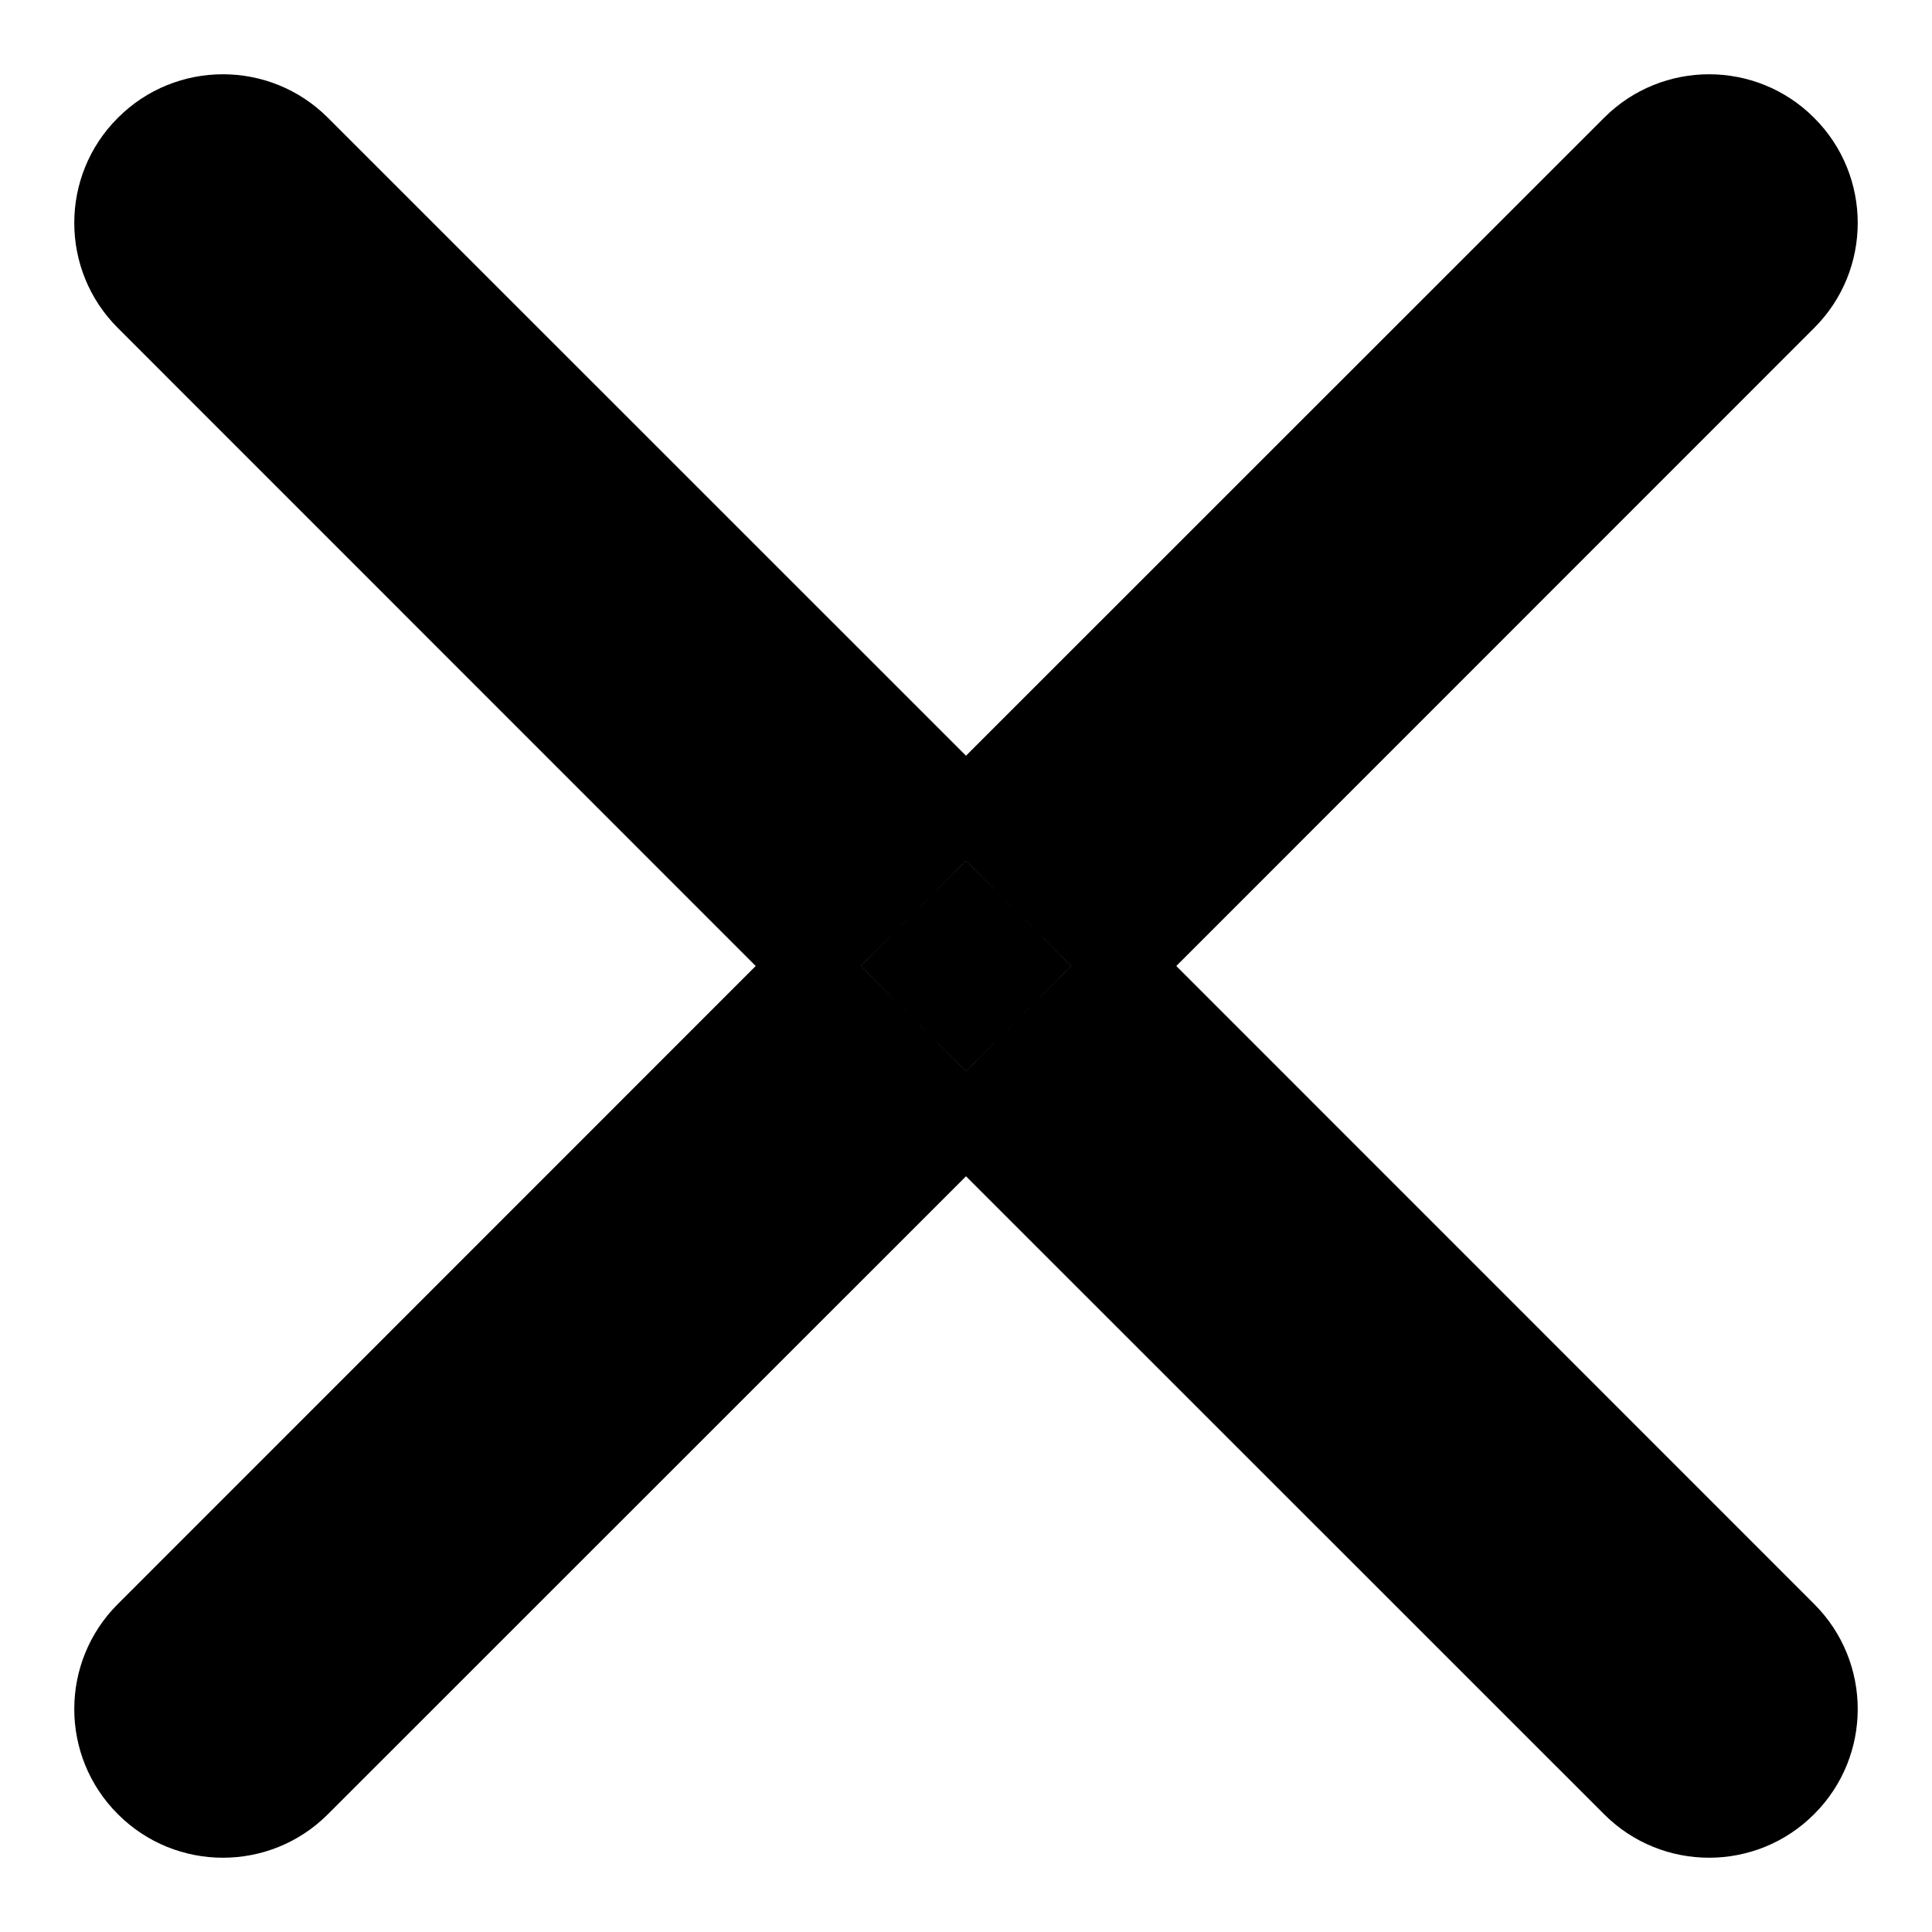
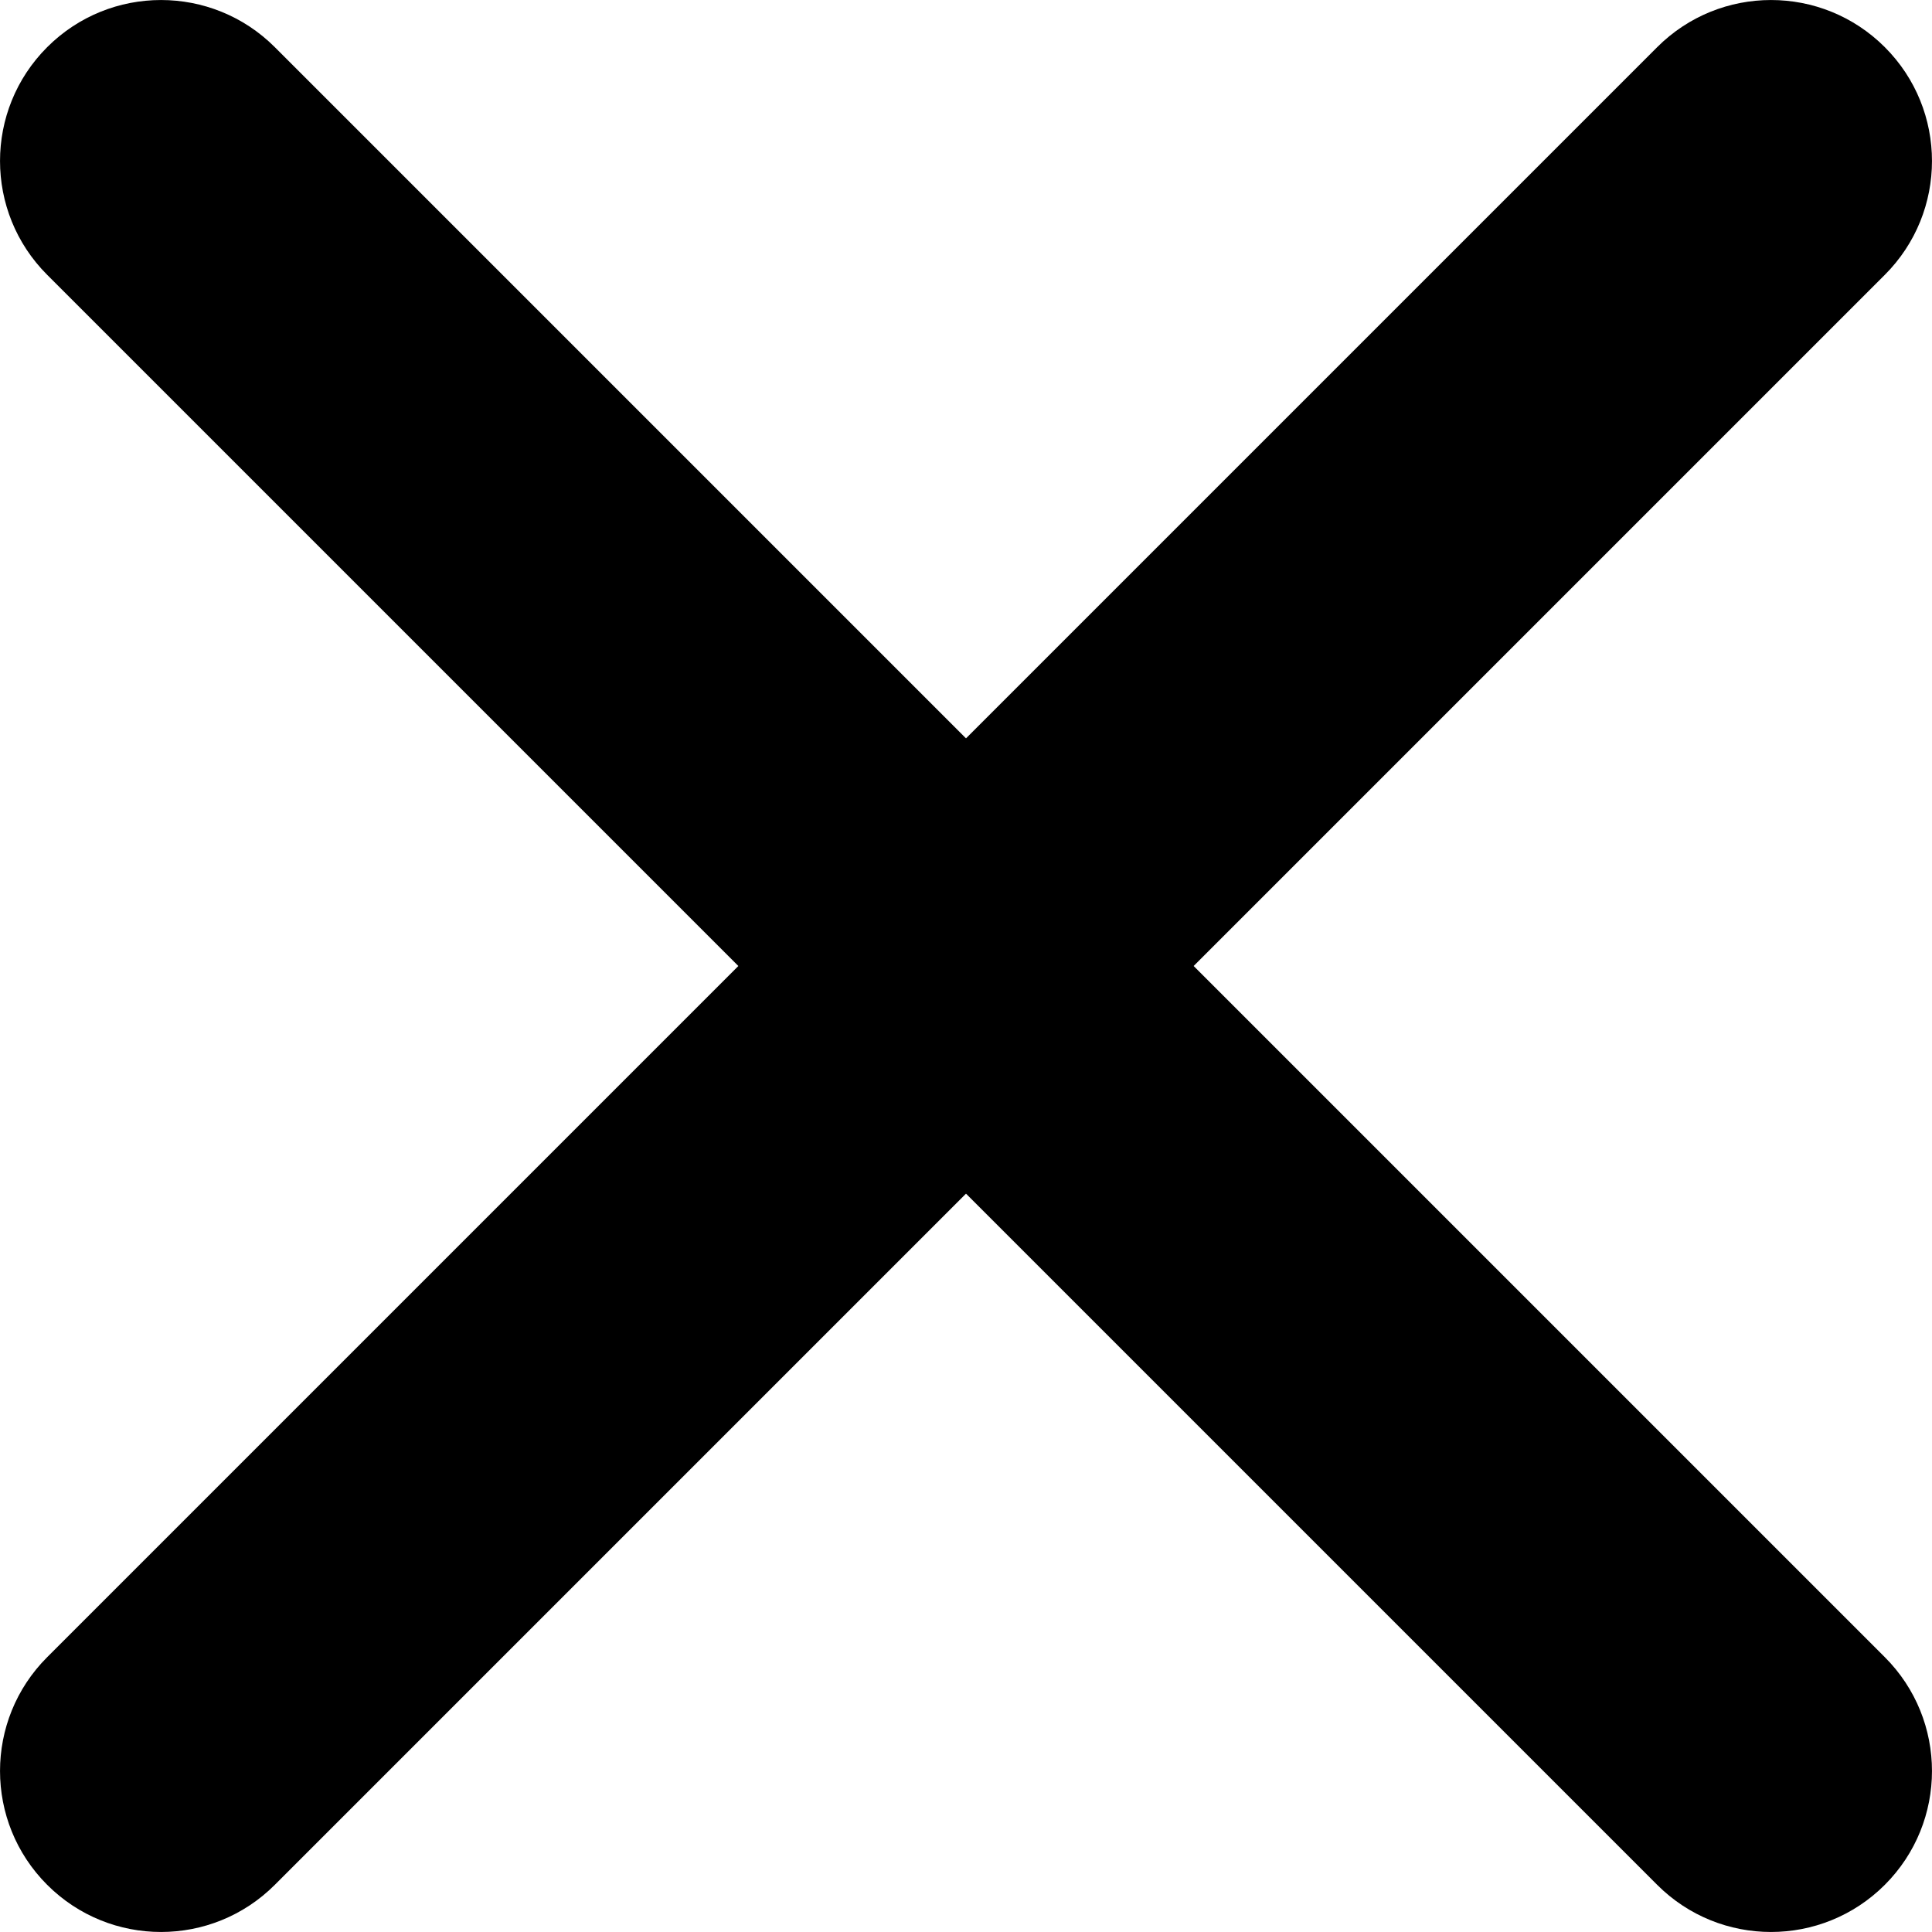
- <svg xmlns="http://www.w3.org/2000/svg" viewBox="0 0 13 13">
-   <path d="M1.146 1.854L1.5 1.5L1.146 1.854ZM5.793 6.5L6.146 6.854L6.5 6.5L6.146 6.146L5.793 6.5ZM1.146 1.146L1.5 1.5L1.146 1.146ZM1.854 1.146L1.5 1.5L1.854 1.146ZM6.5 5.793L6.146 6.146L6.5 6.5L6.854 6.146L6.5 5.793ZM11.146 1.146L11.5 1.5V1.5L11.146 1.146ZM11.854 1.146L12.207 0.793V0.793L11.854 1.146ZM11.854 1.854L12.207 2.207V2.207L11.854 1.854ZM7.207 6.5L6.854 6.146L6.5 6.5L6.854 6.854L7.207 6.5ZM11.854 11.146L11.5 11.5L11.854 11.146ZM11.146 11.854L11.5 11.5L11.146 11.854ZM6.5 7.207L6.854 6.854L6.5 6.5L6.146 6.854L6.5 7.207ZM1.854 11.854L2.207 12.207H2.207L1.854 11.854ZM1.146 11.854L0.793 12.207H0.793L1.146 11.854ZM1.146 11.146L1.5 11.5H1.5L1.146 11.146ZM0.793 2.207L5.439 6.854L6.146 6.146L1.5 1.5L0.793 2.207ZM0.793 0.793C0.402 1.183 0.402 1.817 0.793 2.207L1.5 1.5V1.5L0.793 0.793ZM2.207 0.793C1.817 0.402 1.183 0.402 0.793 0.793L1.5 1.5H1.5L2.207 0.793ZM6.854 5.439L2.207 0.793L1.5 1.5L6.146 6.146L6.854 5.439ZM10.793 0.793L6.146 5.439L6.854 6.146L11.5 1.5L10.793 0.793ZM12.207 0.793C11.817 0.402 11.183 0.402 10.793 0.793L11.5 1.5L11.5 1.5L12.207 0.793ZM12.207 2.207C12.598 1.817 12.598 1.183 12.207 0.793L11.5 1.5L11.5 1.5L12.207 2.207ZM7.561 6.854L12.207 2.207L11.5 1.5L6.854 6.146L7.561 6.854ZM12.207 10.793L7.561 6.146L6.854 6.854L11.5 11.5L12.207 10.793ZM12.207 12.207C12.598 11.817 12.598 11.183 12.207 10.793L11.5 11.5L11.5 11.5L12.207 12.207ZM10.793 12.207C11.183 12.598 11.817 12.598 12.207 12.207L11.5 11.5L11.5 11.5L10.793 12.207ZM6.146 7.561L10.793 12.207L11.5 11.5L6.854 6.854L6.146 7.561ZM2.207 12.207L6.854 7.561L6.146 6.854L1.5 11.5L2.207 12.207ZM0.793 12.207C1.183 12.598 1.817 12.598 2.207 12.207L1.5 11.5L1.5 11.5L0.793 12.207ZM0.793 10.793C0.402 11.183 0.402 11.817 0.793 12.207L1.5 11.5L1.5 11.5L0.793 10.793ZM5.439 6.146L0.793 10.793L1.5 11.5L6.146 6.854L5.439 6.146Z" />
+ <svg xmlns="http://www.w3.org/2000/svg" viewBox="0 0 24 24">
+   <path d="M10.586 12L11.293 12.707L12 12L11.293 11.293L10.586 12ZM12 10.586L11.293 11.293L12 12L12.707 11.293L12 10.586ZM13.414 12L12.707 11.293L12 12L12.707 12.707L13.414 12ZM12 13.414L12.707 12.707L12 12L11.293 12.707L12 13.414ZM0.586 3.414L9.879 12.707L11.293 11.293L2 2L0.586 3.414ZM0.586 0.586C-0.195 1.367 -0.195 2.633 0.586 3.414L2 2L0.586 0.586ZM3.414 0.586C2.633 -0.195 1.367 -0.195 0.586 0.586L2 2L3.414 0.586ZM12.707 9.879L3.414 0.586L2 2L11.293 11.293L12.707 9.879ZM20.586 0.586L11.293 9.879L12.707 11.293L22 2L20.586 0.586ZM23.414 0.586C22.633 -0.195 21.367 -0.195 20.586 0.586L22 2L23.414 0.586ZM23.414 3.414C24.195 2.633 24.195 1.367 23.414 0.586L22 2L23.414 3.414ZM14.121 12.707L23.414 3.414L22 2L12.707 11.293L14.121 12.707ZM23.414 20.586L14.121 11.293L12.707 12.707L22 22L23.414 20.586ZM23.414 23.414C24.195 22.633 24.195 21.367 23.414 20.586L22 22L23.414 23.414ZM20.586 23.414C21.367 24.195 22.633 24.195 23.414 23.414L22 22L20.586 23.414ZM11.293 14.121L20.586 23.414L22 22L12.707 12.707L11.293 14.121ZM3.414 23.414L12.707 14.121L11.293 12.707L2 22L3.414 23.414ZM0.586 23.414C1.367 24.195 2.633 24.195 3.414 23.414L2 22L0.586 23.414ZM0.586 20.586C-0.195 21.367 -0.195 22.633 0.586 23.414L2 22L0.586 20.586ZM9.879 11.293L0.586 20.586L2 22L11.293 12.707L9.879 11.293Z" />
</svg>
